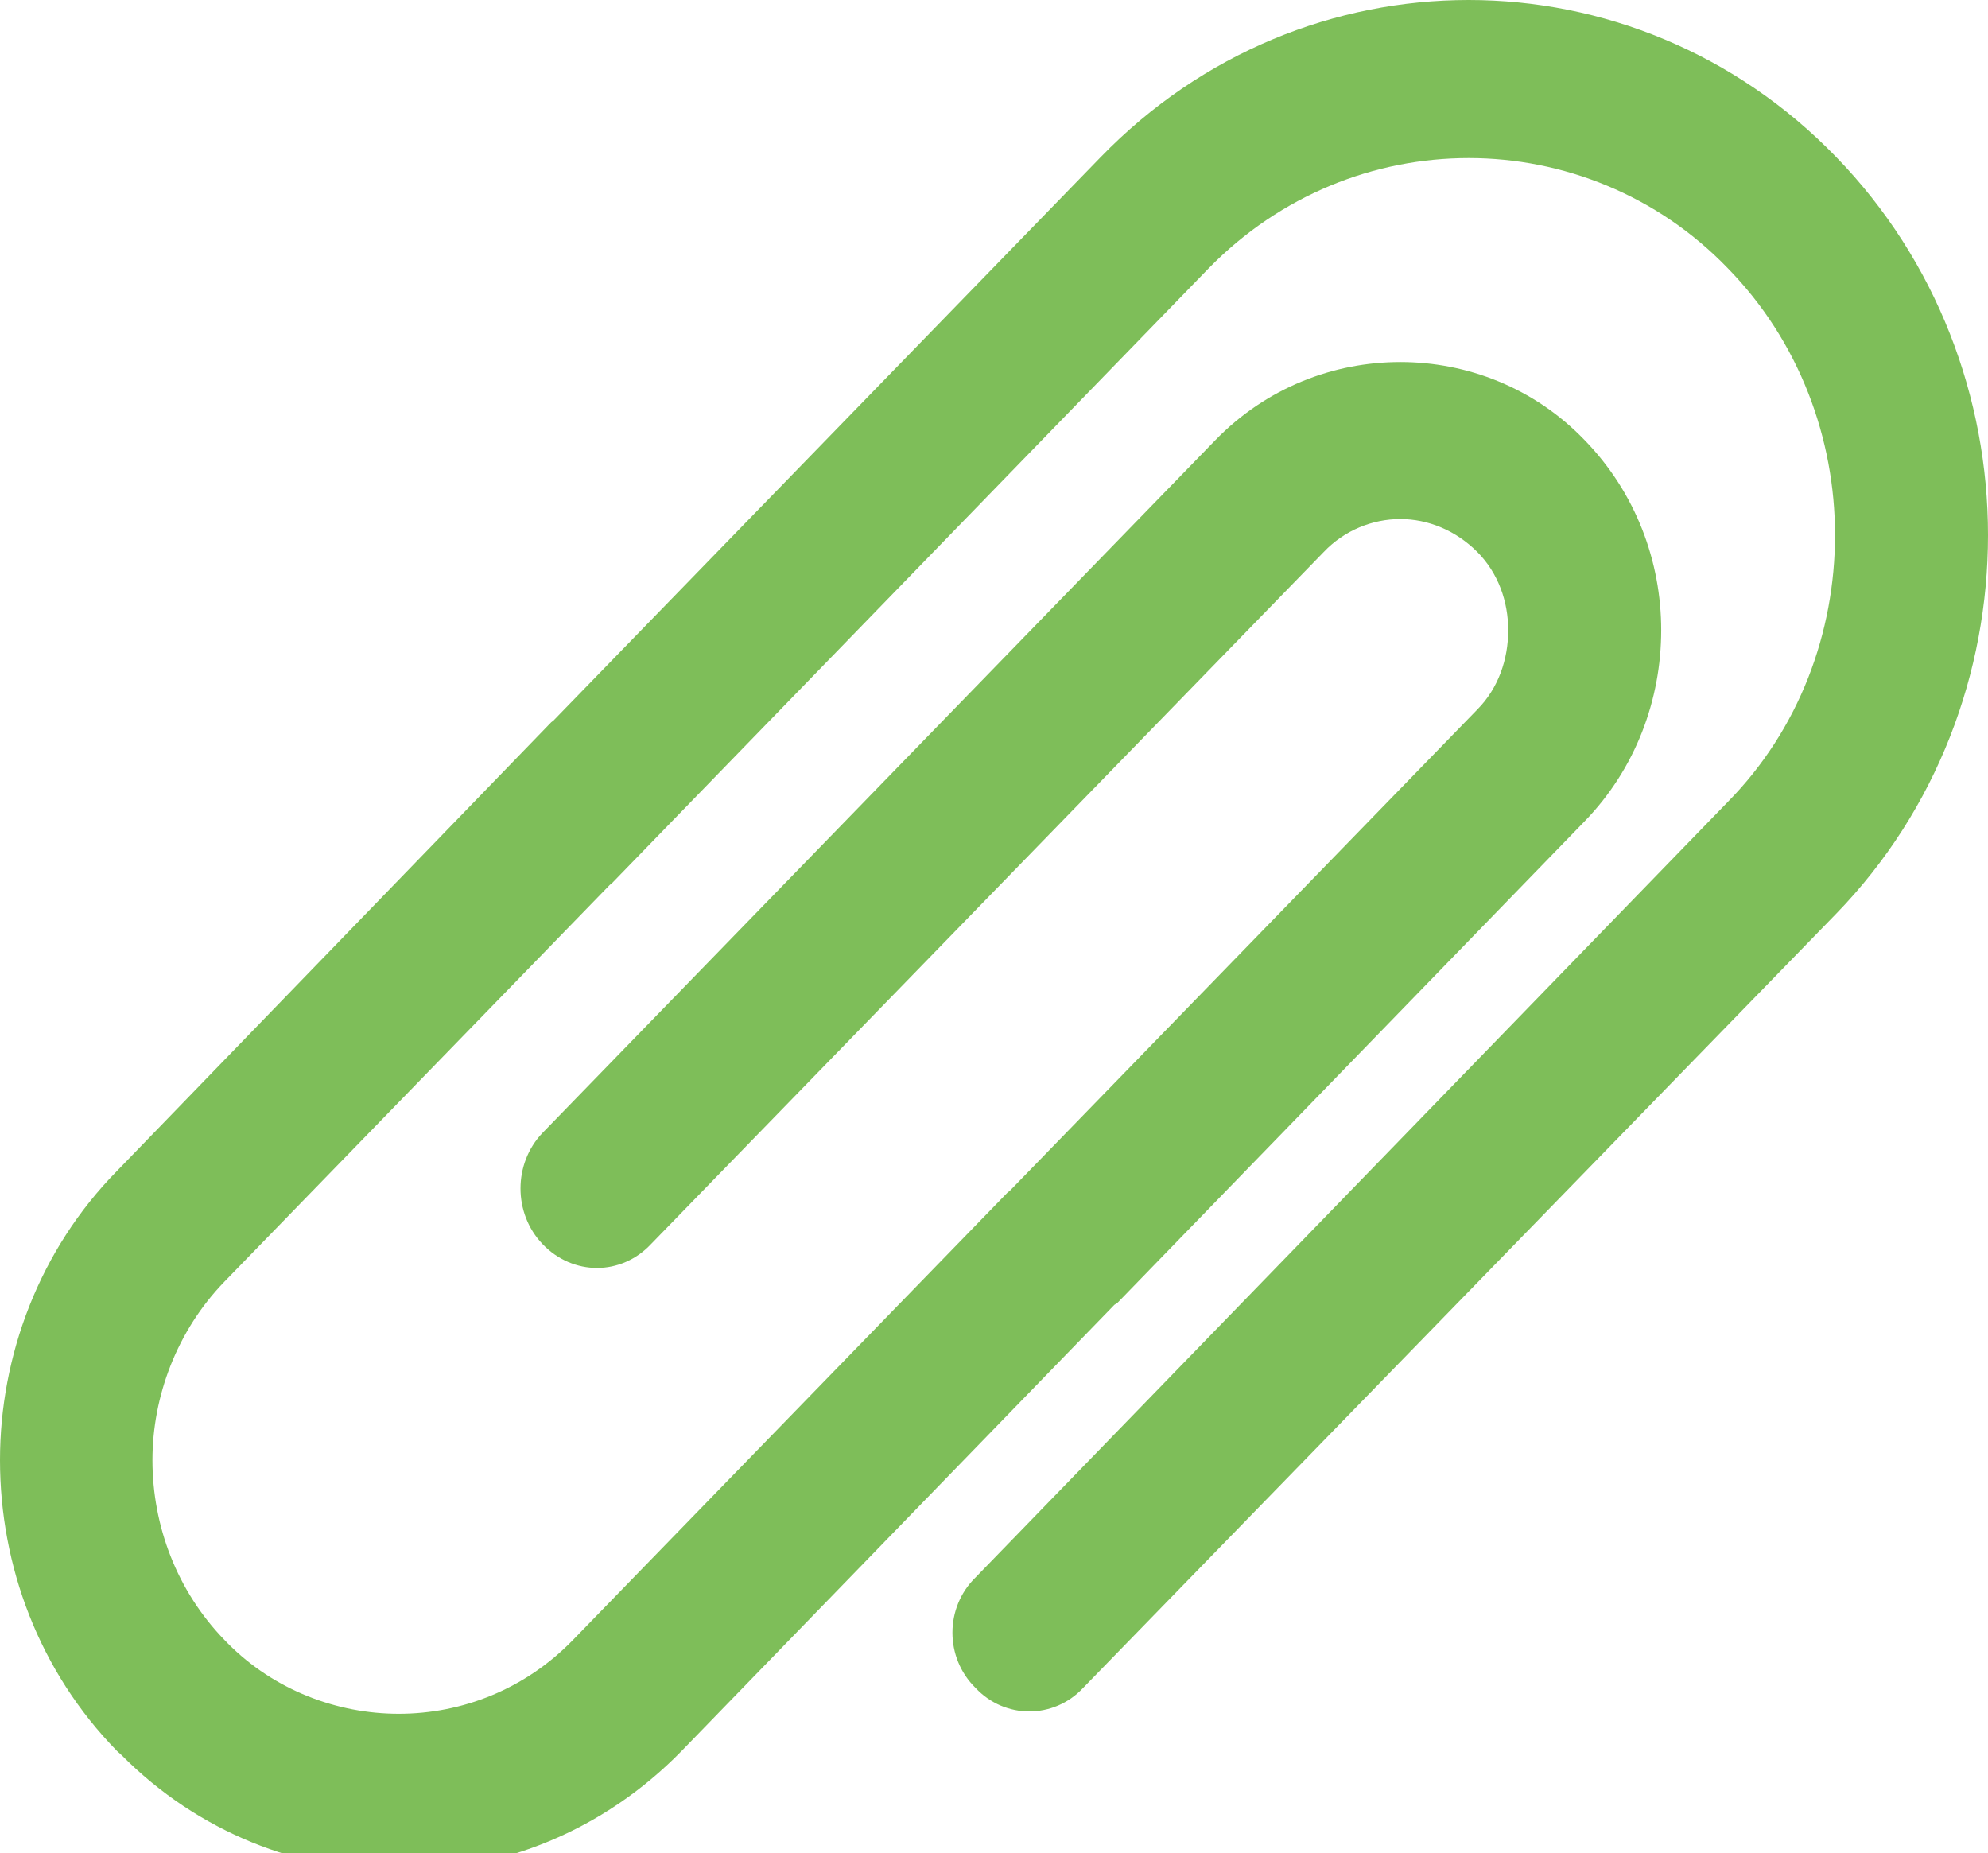
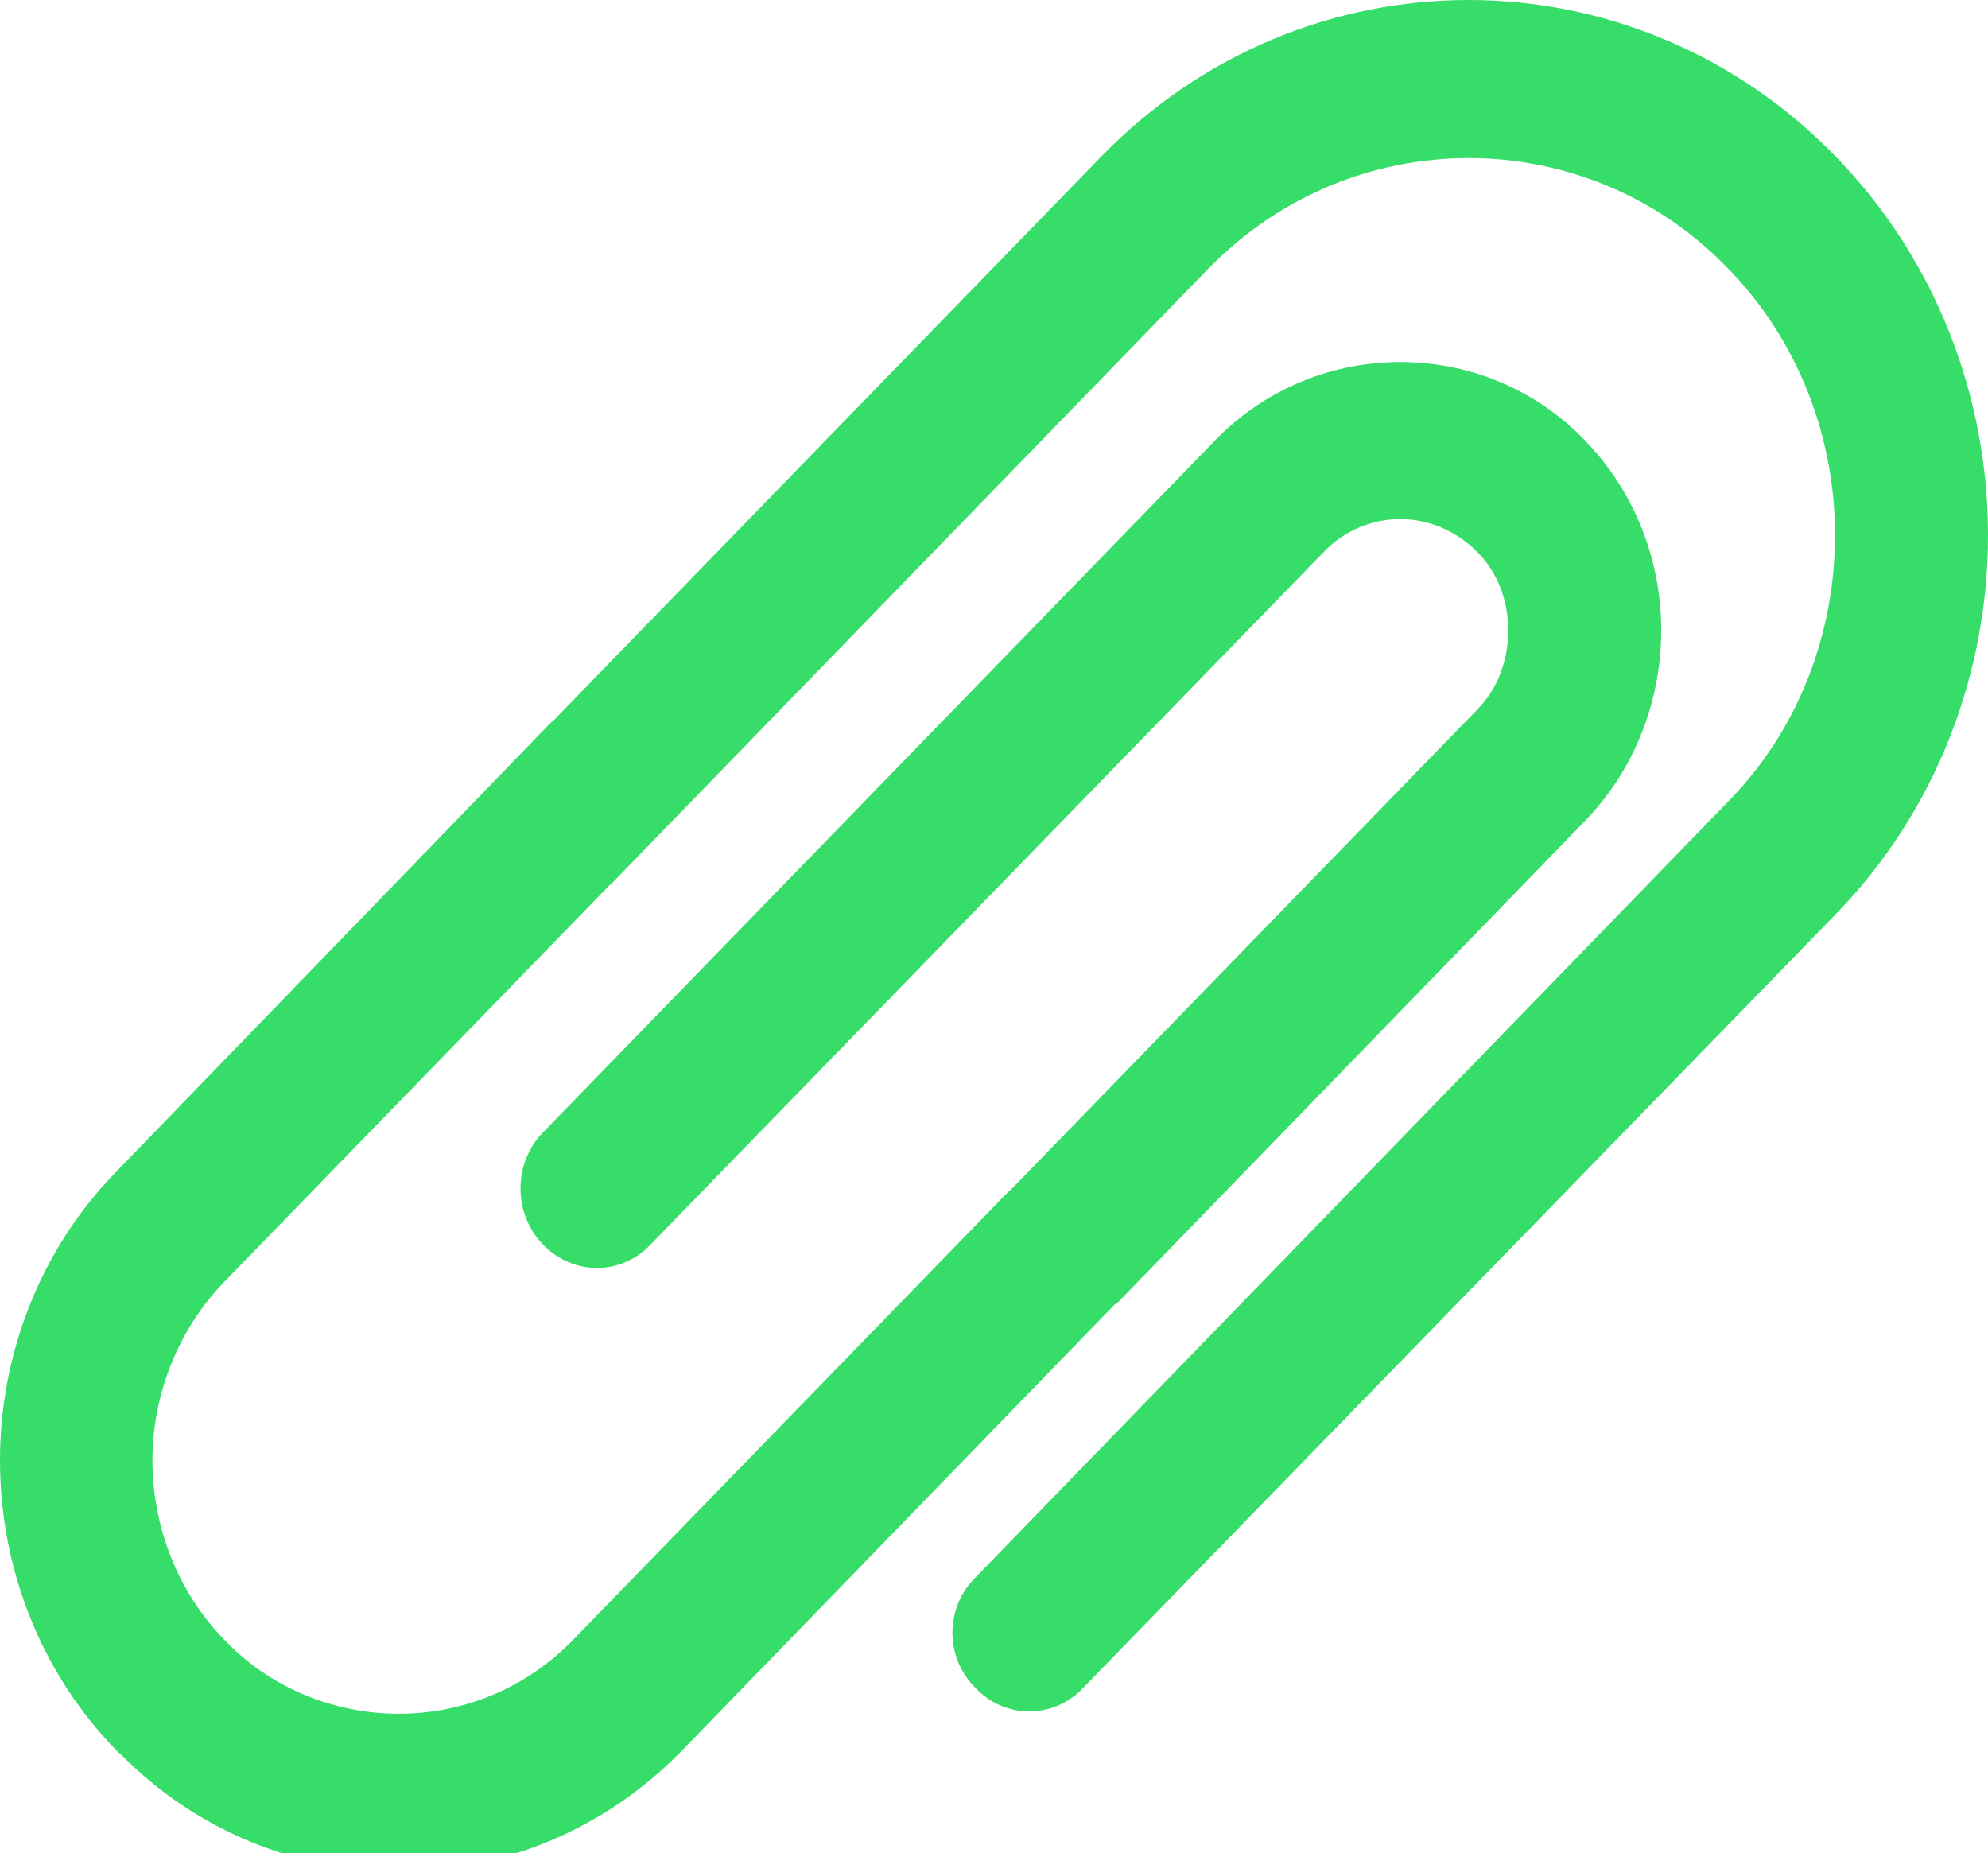
<svg xmlns="http://www.w3.org/2000/svg" width="44px" height="41px" viewBox="0 0 44 41" version="1.1">
  <defs />
  <g id="Icons" stroke="none" stroke-width="1" fill="none" fill-rule="evenodd">
-     <g id="icons/attach-active" fill="#7EBE59">
+     <g id="icons/attach-active" fill="#36DD69">
      <path d="M13.544,19.546 L13.496,19.584 L4.971,28.36 C3.914,29.448 3.374,30.907 3.374,32.314 C3.374,33.762 3.913,35.208 4.971,36.296 L5.042,36.369 C6.075,37.409 7.468,37.927 8.824,37.927 C10.23,37.927 11.624,37.382 12.679,36.296 L22.309,26.382 L22.346,26.357 L32.697,15.702 C33.164,15.231 33.381,14.589 33.381,13.948 C33.381,13.317 33.164,12.686 32.697,12.215 C32.216,11.735 31.603,11.487 30.992,11.487 C30.38,11.487 29.755,11.735 29.299,12.215 L14.41,27.531 C13.749,28.237 12.68,28.237 12.007,27.531 C11.358,26.852 11.358,25.751 12.007,25.072 L26.897,9.743 C28.027,8.58 29.515,8.012 30.992,8.012 C32.469,8.012 33.958,8.58 35.075,9.743 C36.204,10.905 36.767,12.426 36.767,13.946 C36.767,15.478 36.203,17.01 35.075,18.173 L24.737,28.828 L24.701,28.853 L24.664,28.877 L15.082,38.754 C13.353,40.522 11.096,41.412 8.826,41.412 C6.628,41.412 4.395,40.559 2.69,38.841 L2.593,38.754 L2.593,38.754 C0.864,36.987 8.17124146e-14,34.65 8.17124146e-14,32.313 C8.17124146e-14,30.014 0.864,27.666 2.593,25.91 L12.201,15.983 L12.249,15.947 L24.365,3.473 C26.611,1.161 29.553,0 32.507,0 C35.449,0 38.403,1.163 40.638,3.473 C42.871,5.773 44,8.814 44,11.842 C44,14.884 42.871,17.924 40.638,20.223 L23.971,37.356 C23.322,38.048 22.241,38.048 21.593,37.356 C20.909,36.687 20.909,35.576 21.593,34.908 L38.237,17.751 C39.822,16.144 40.614,13.994 40.614,11.842 C40.614,9.703 39.822,7.552 38.237,5.932 C36.675,4.314 34.587,3.498 32.508,3.498 C30.419,3.498 28.343,4.313 26.757,5.932 L13.544,19.546 L13.544,19.546 L13.544,19.546 Z" id="Shape" />
    </g>
  </g>
</svg>
